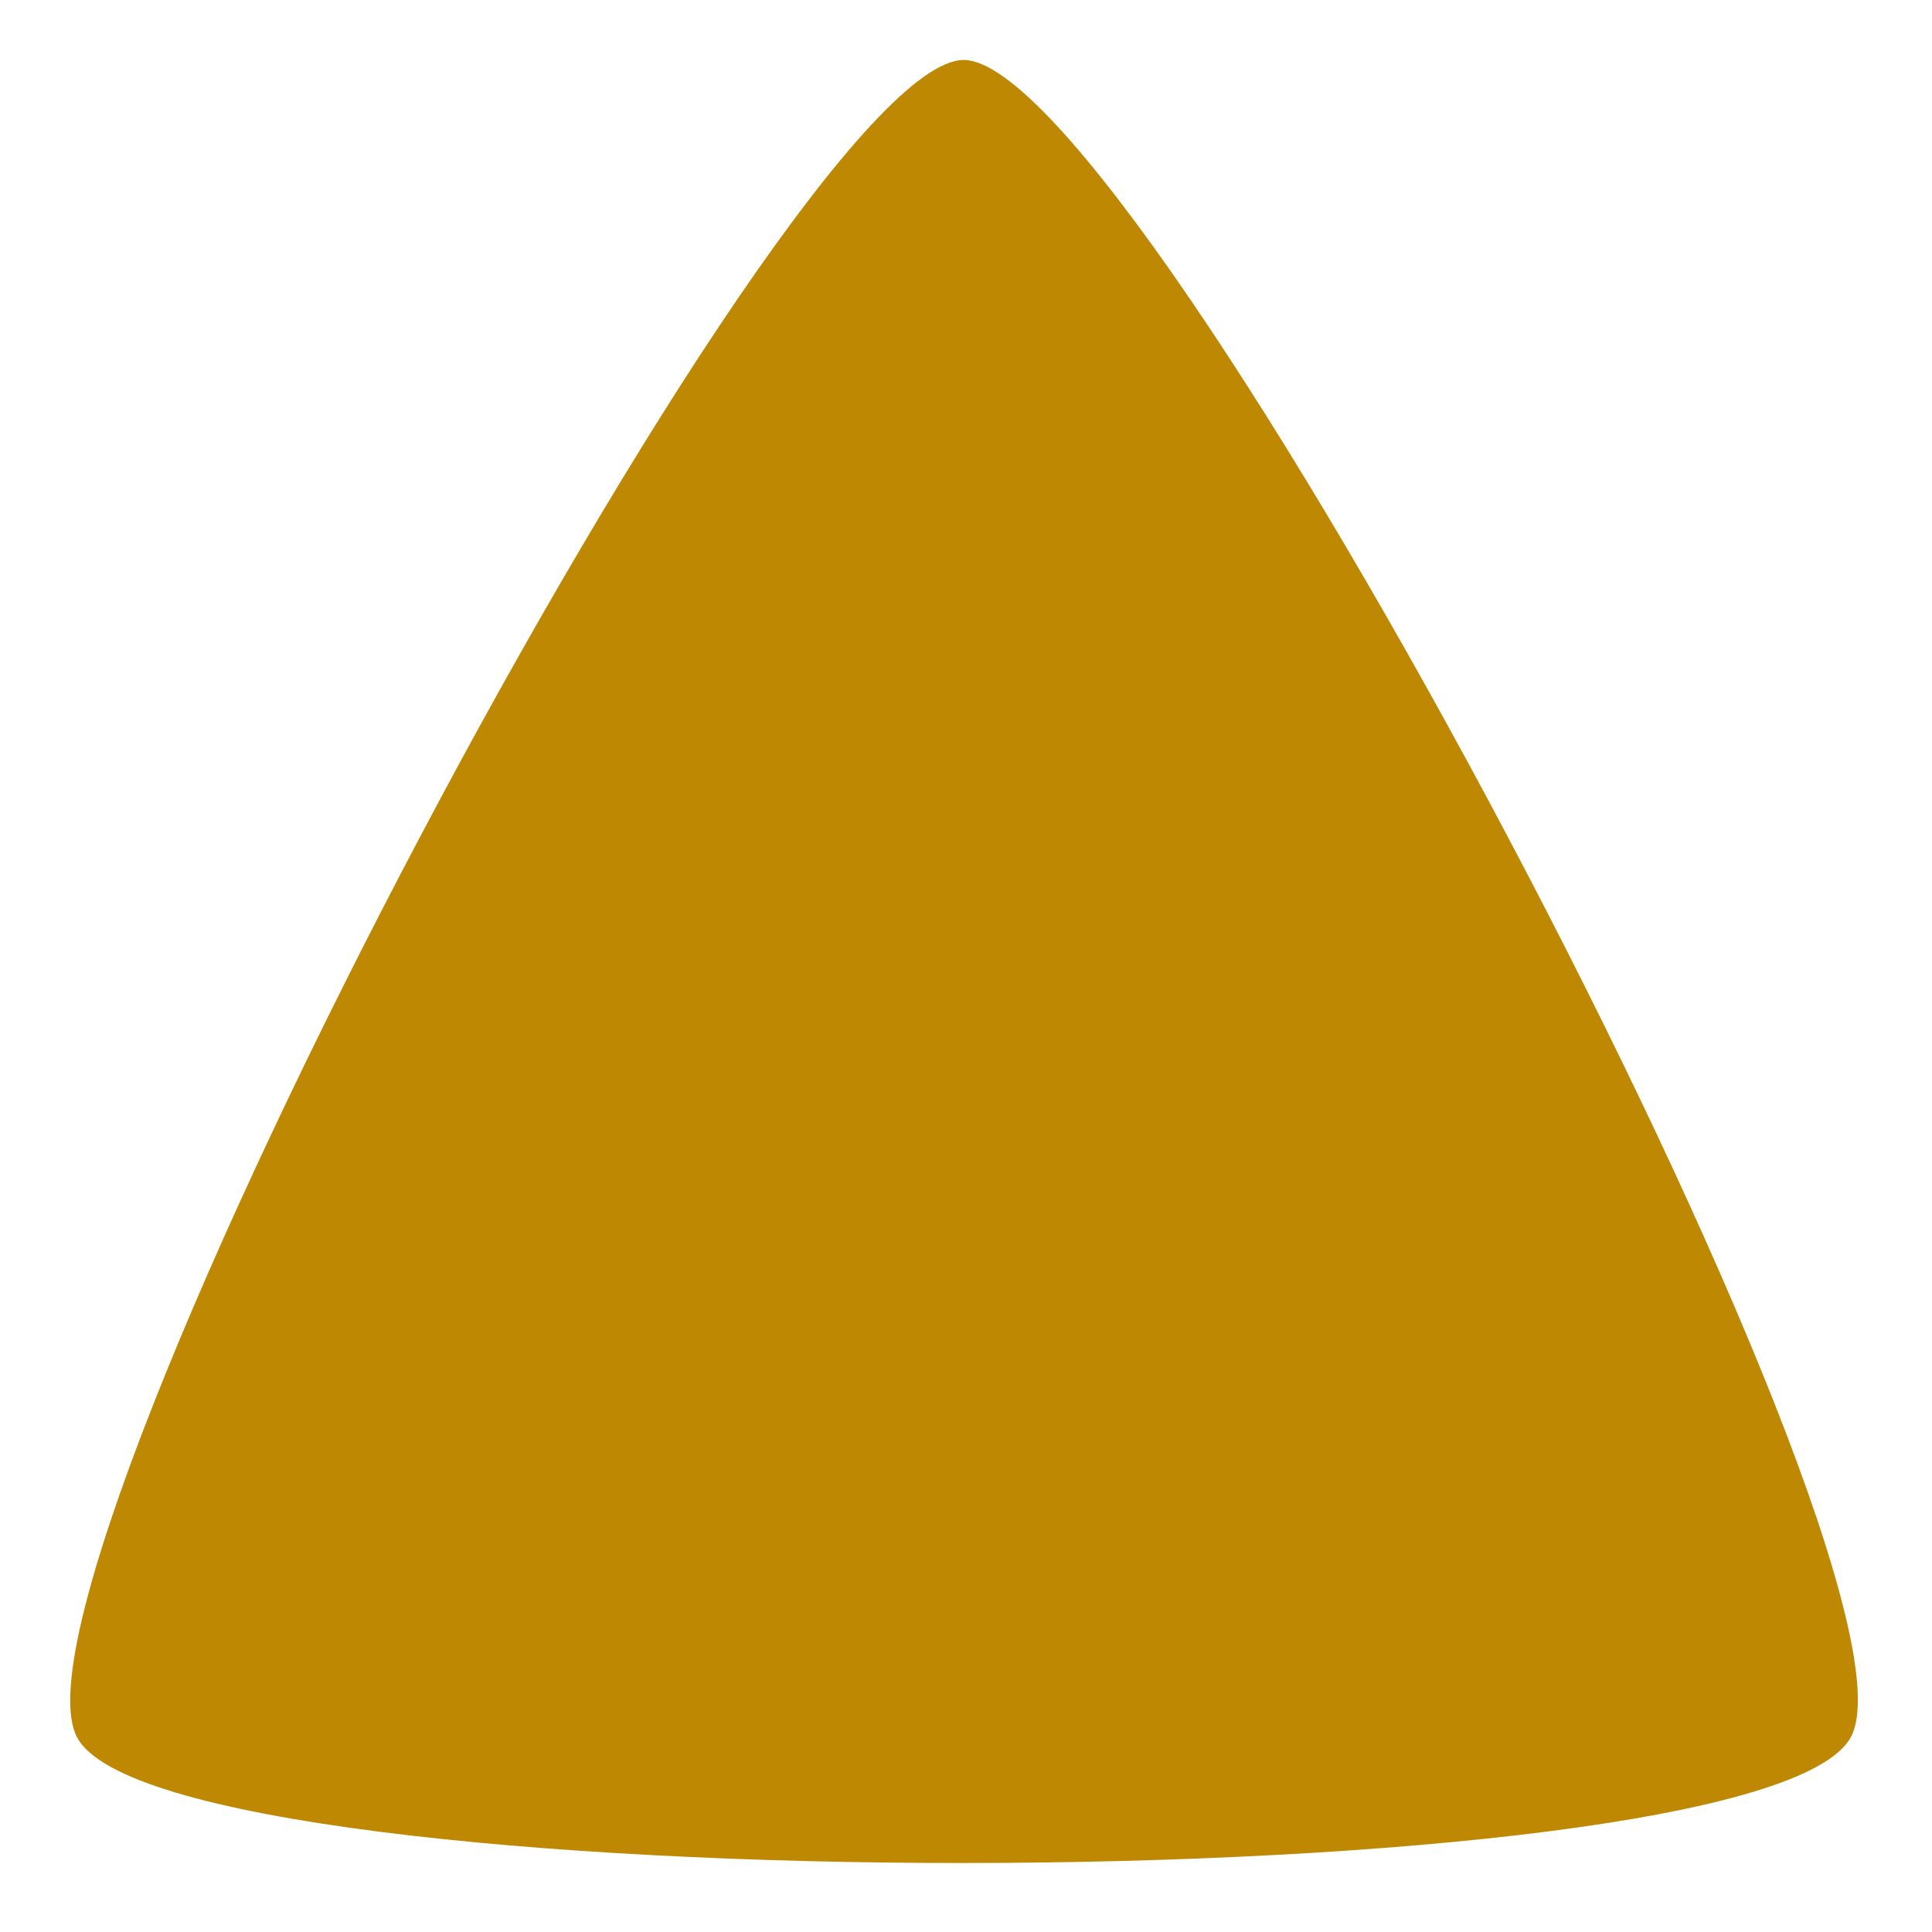
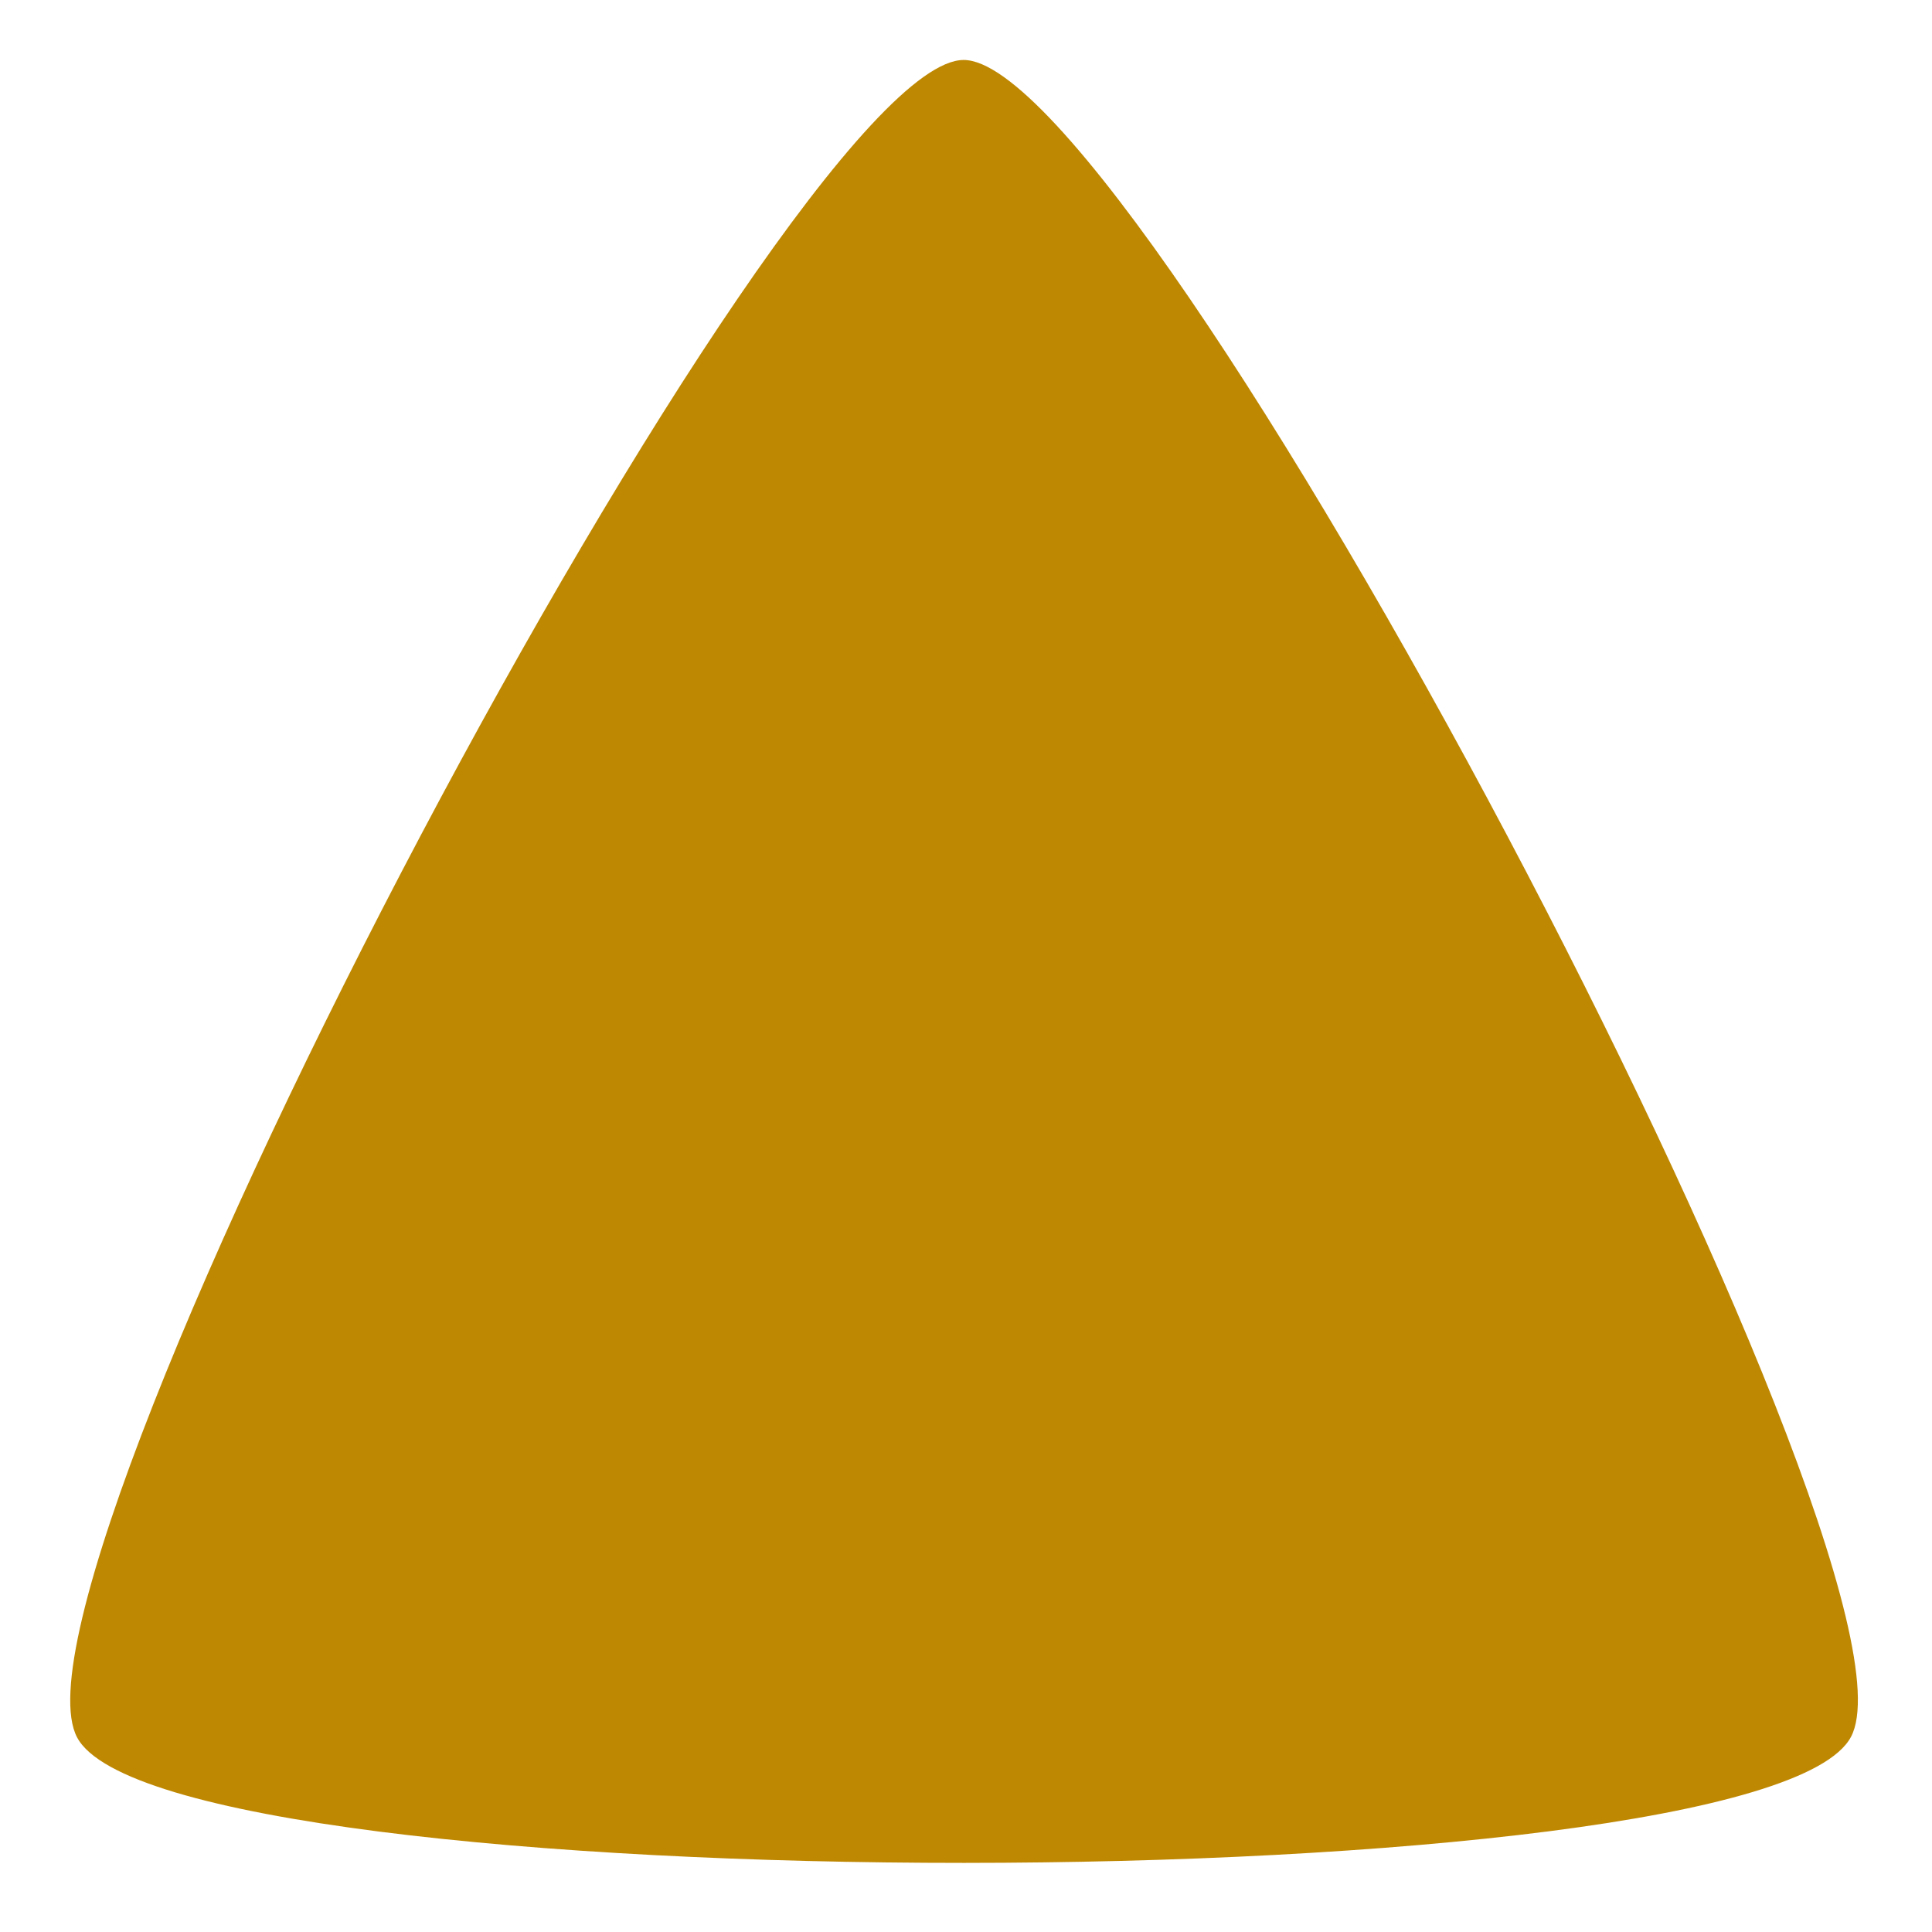
- <svg xmlns="http://www.w3.org/2000/svg" width="15mm" height="15mm" viewBox="0 0 15 15" version="1.1" id="svg5">
-   <defs id="defs2" />
-   <g id="layer1">
-     <path style="fill:#bf8803;fill-opacity:1;fill-rule:evenodd;stroke-width:0.265" id="path359" d="M 8.335,7.612 C 8.004,8.187 2.034,8.189 1.702,7.614 1.37,7.04 4.354,1.869 5.017,1.869 5.68,1.869 8.667,7.038 8.335,7.612 Z" transform="matrix(2.076389,0,0,2.266898,-2.935524,-3.771194)" />
-   </g>
+ <svg xmlns="http://www.w3.org/2000/svg" width="15mm" height="15mm" version="1.1" viewBox="0 0 15 15">
+   <path transform="matrix(2.0764 0 0 2.2669 -2.9355 -3.7712)" d="m8.335 7.612c-0.331 0.575-6.301 0.576-6.633 0.002-0.332-0.574 2.651-5.745 3.315-5.745 0.663-2.126e-4 3.65 5.169 3.318 5.743z" fill="#bf8803" fill-rule="evenodd" stroke-width=".265" />
</svg>
